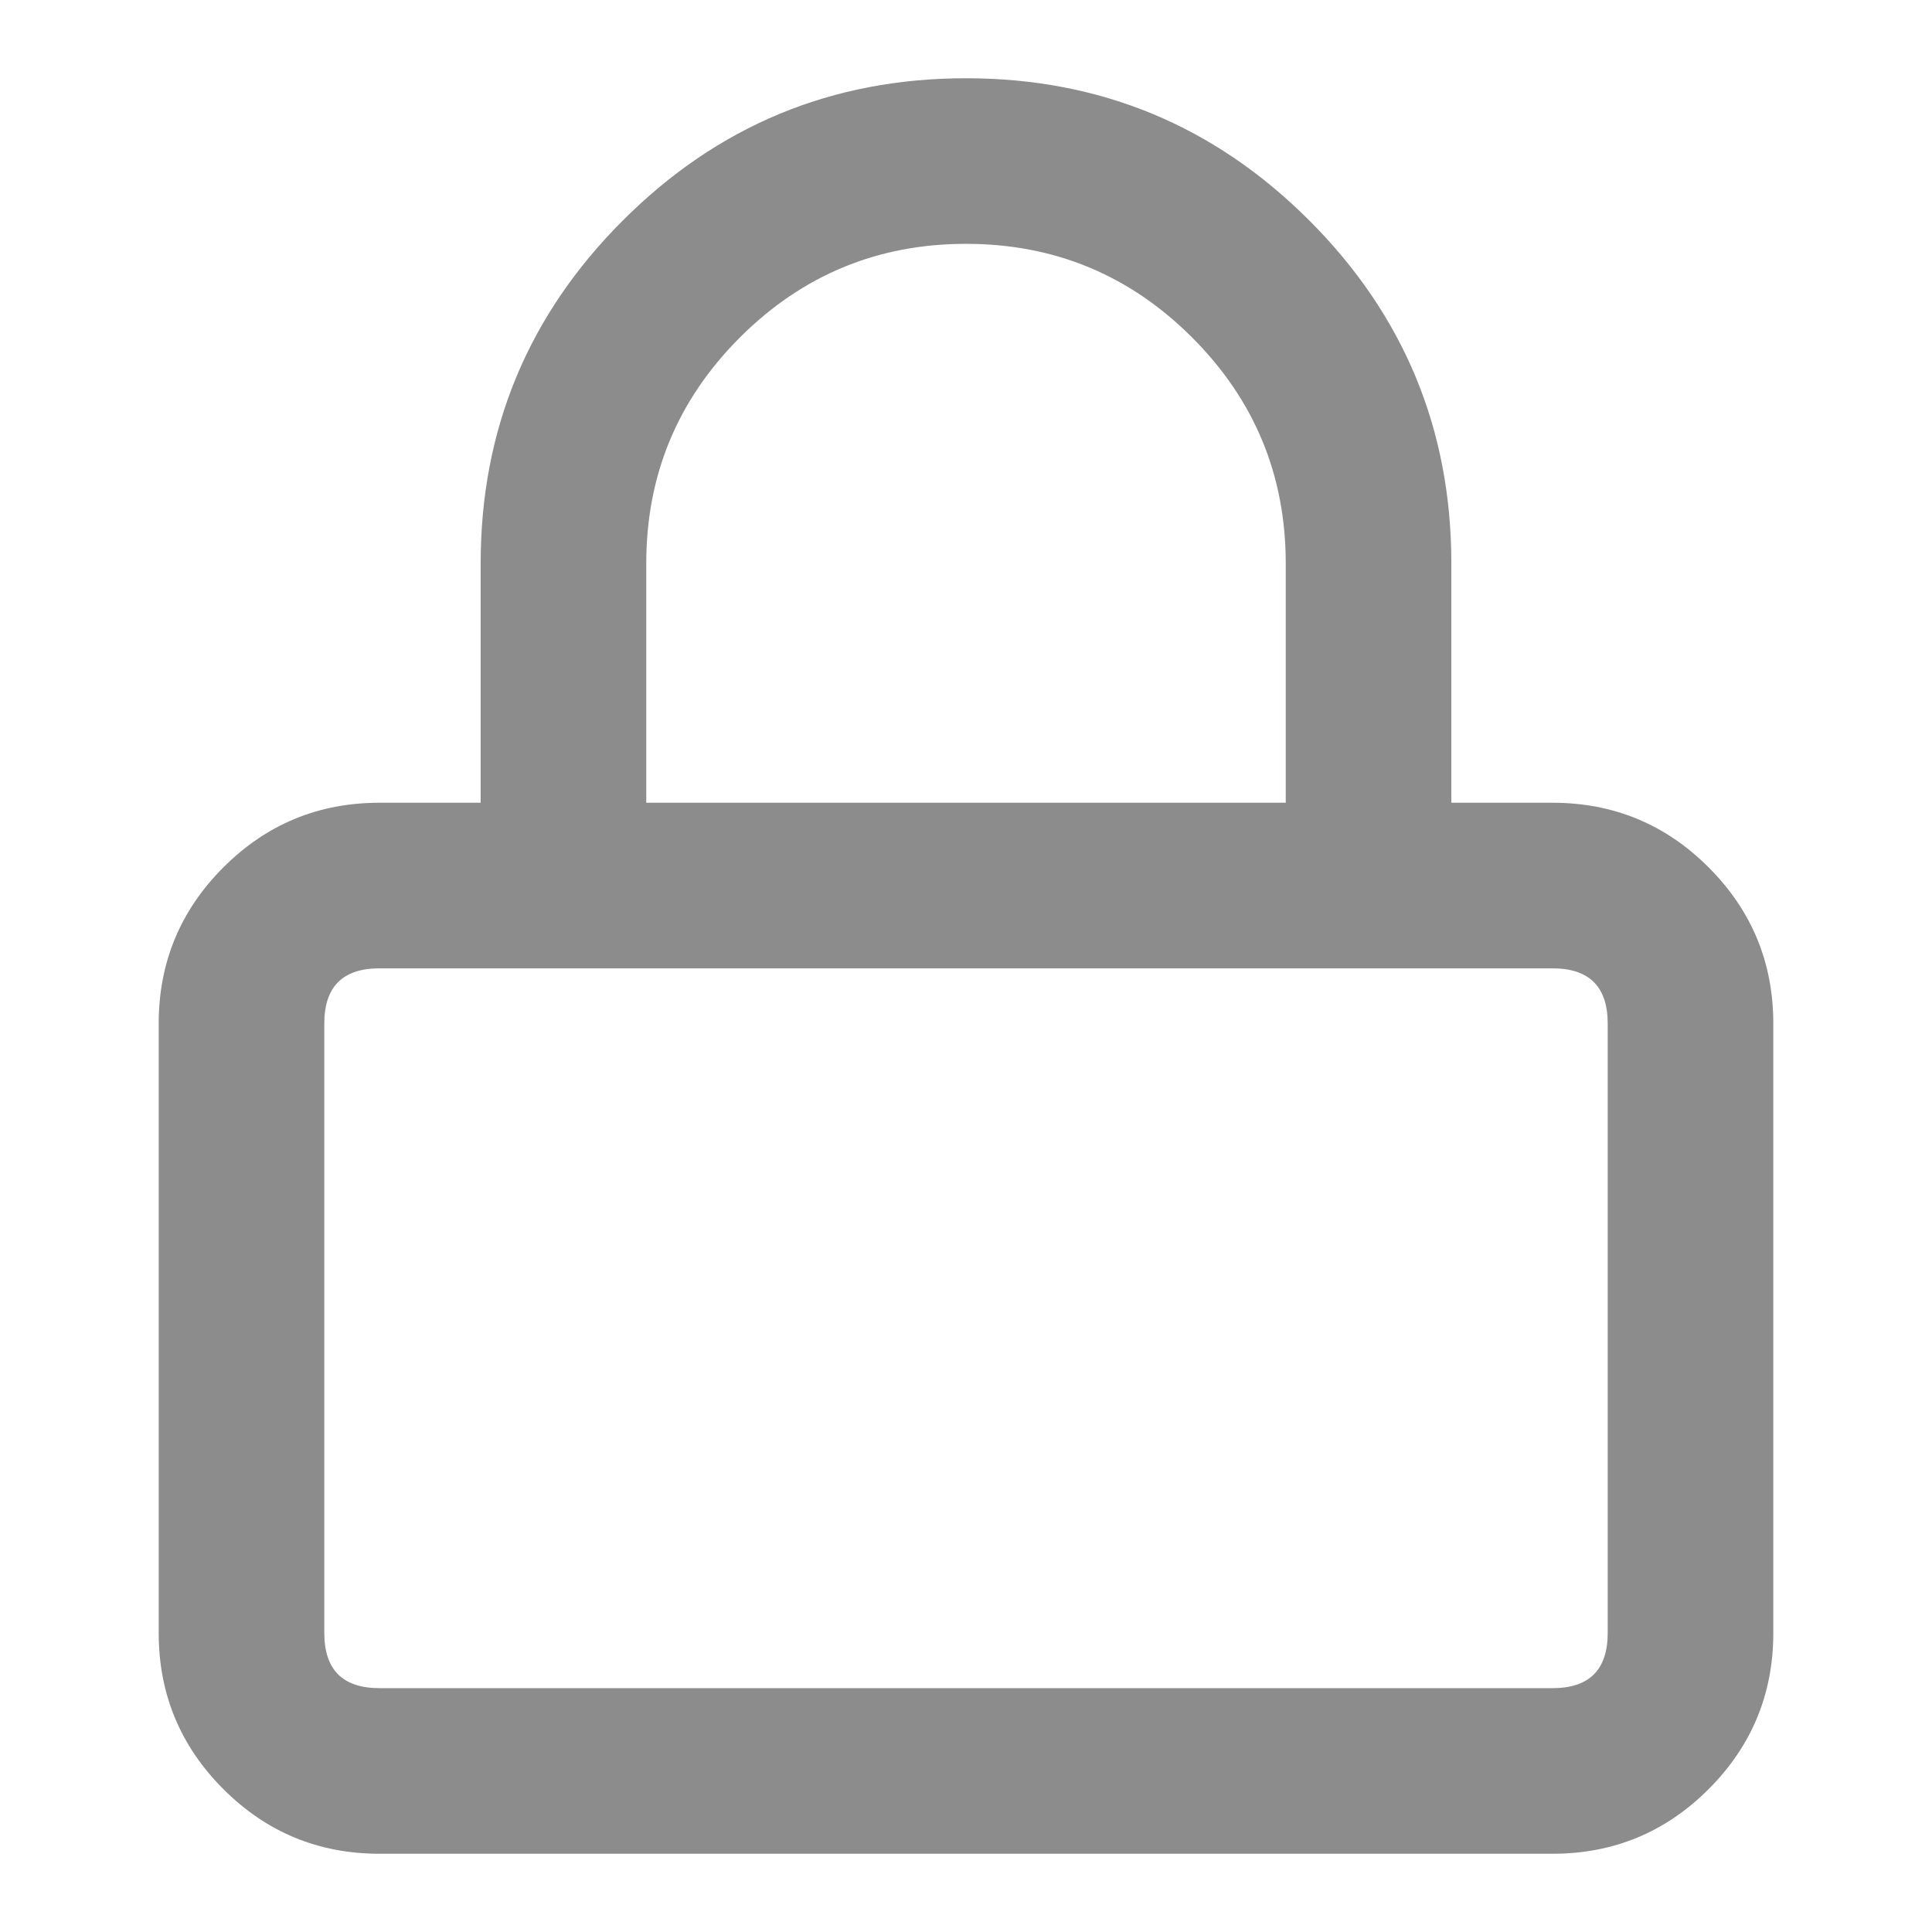
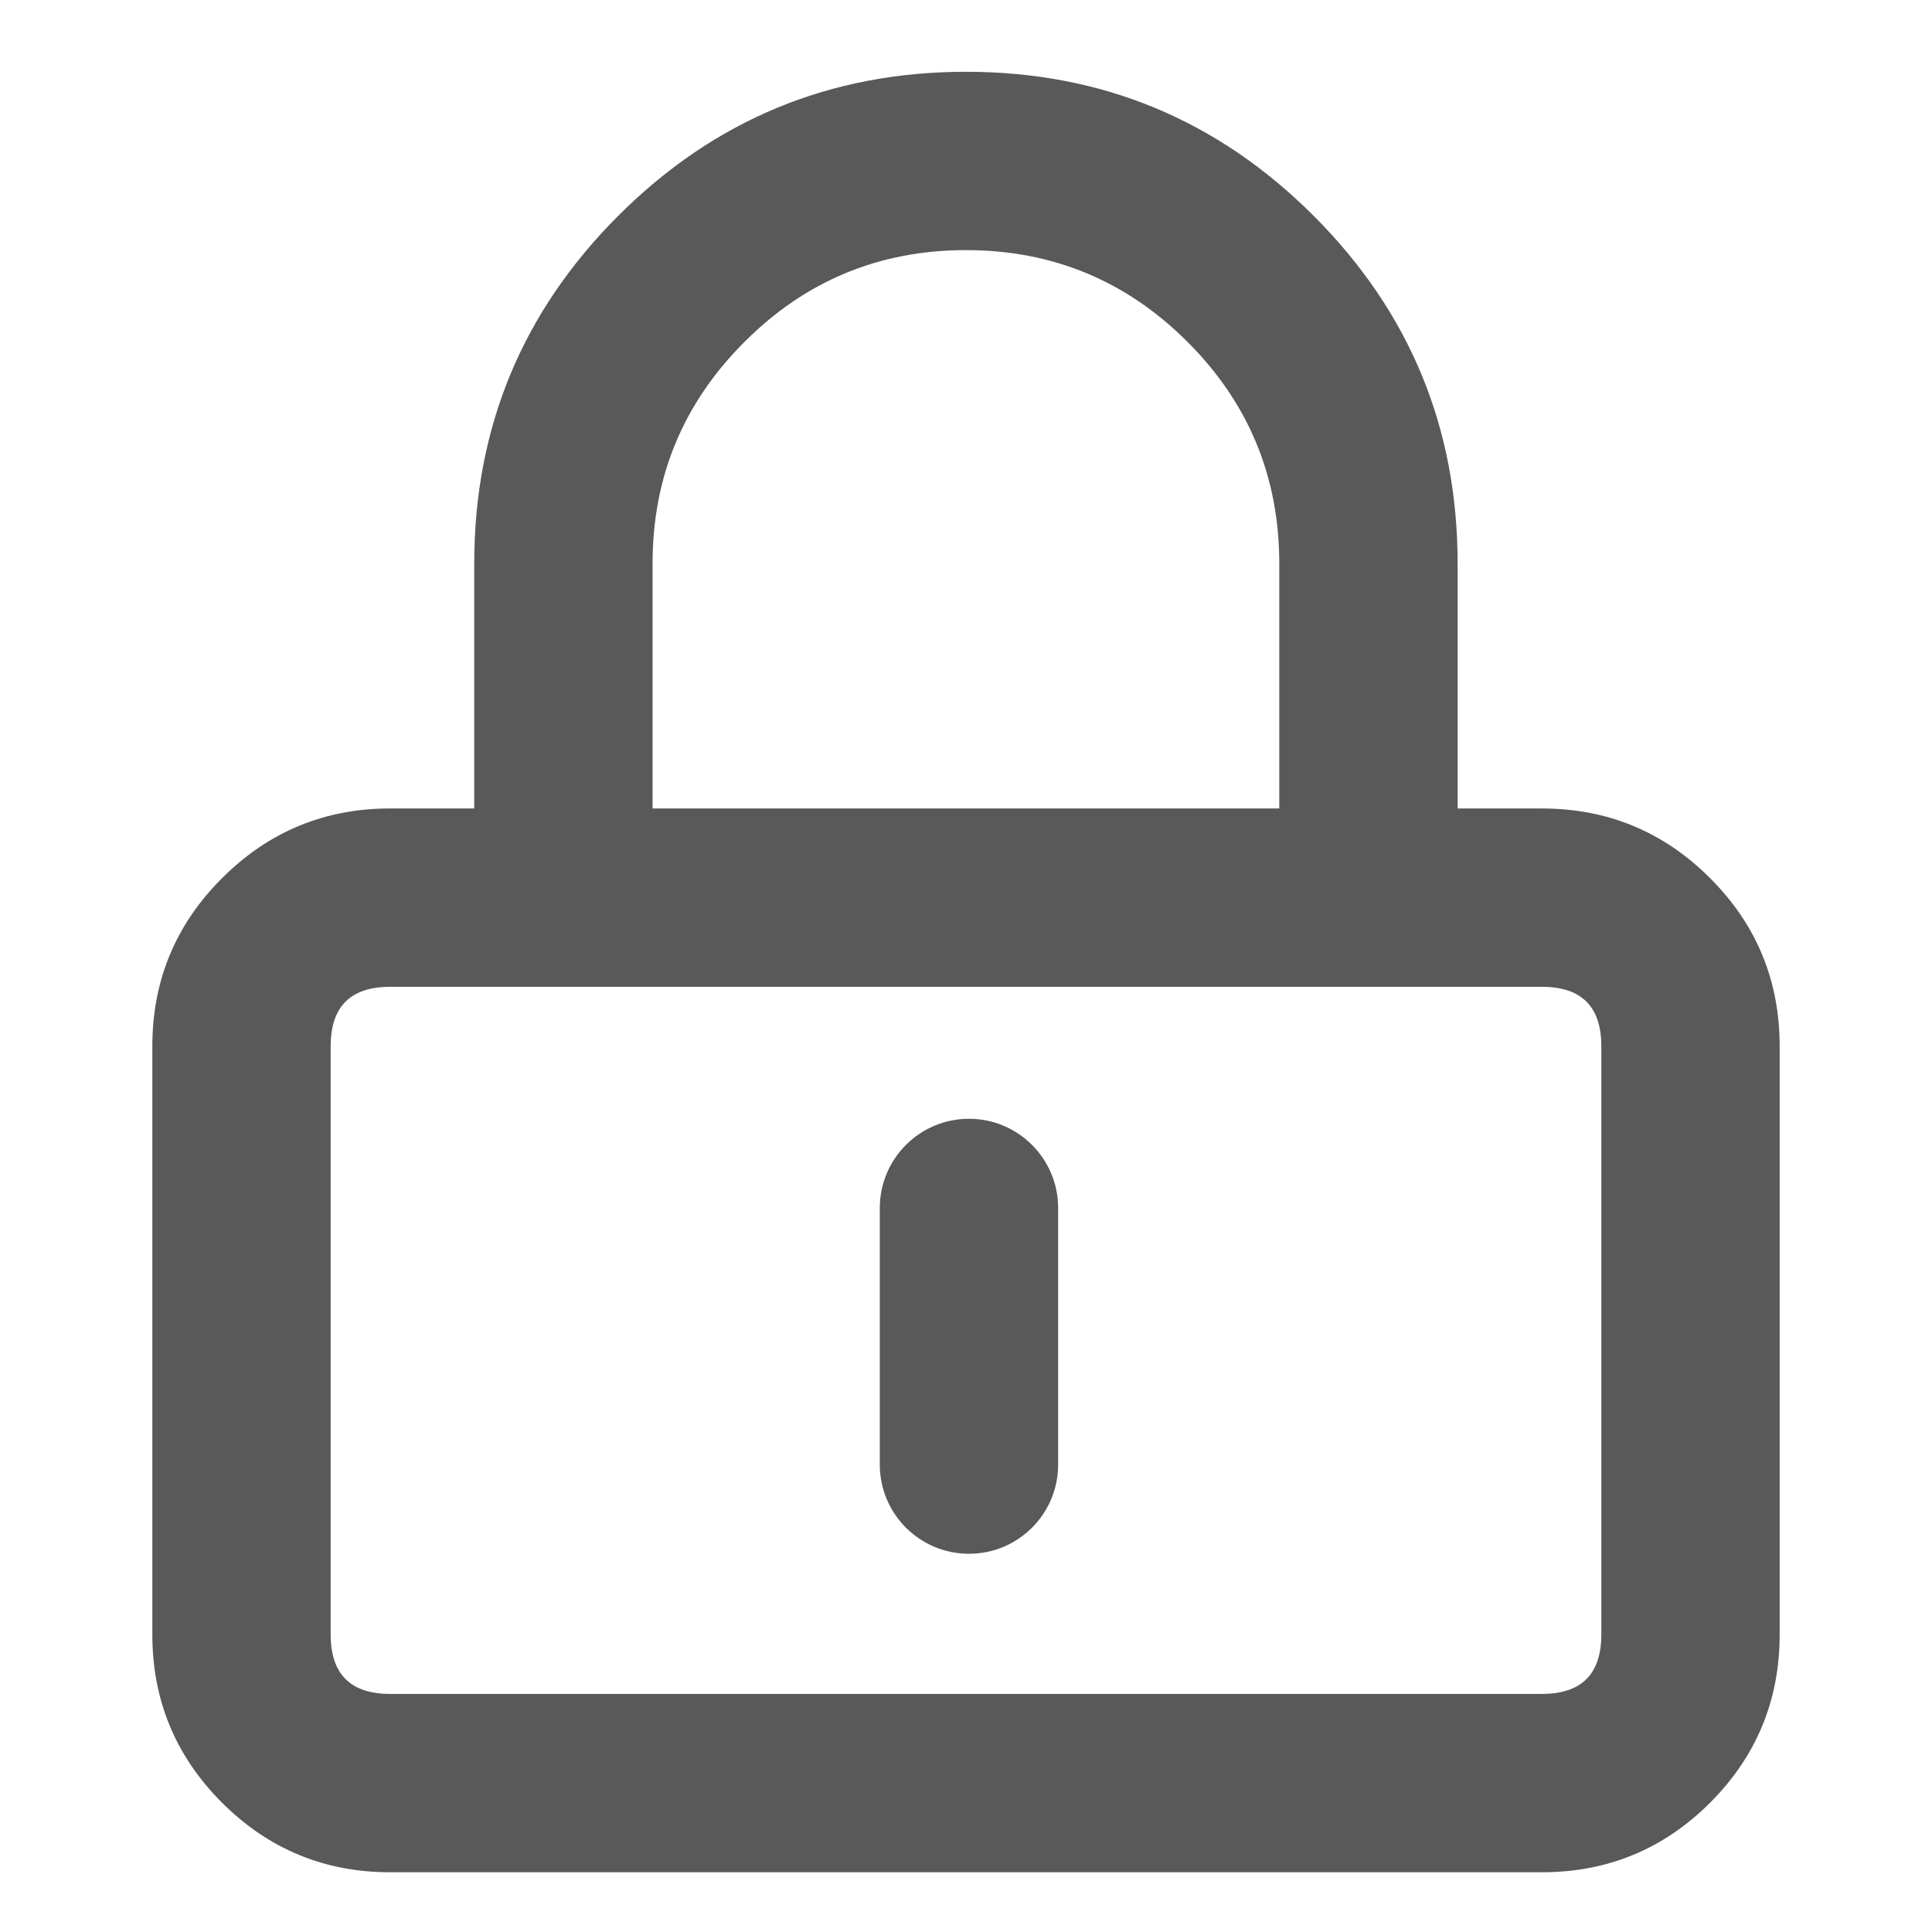
- <svg xmlns="http://www.w3.org/2000/svg" fill="none" version="1.1" width="14" height="14" viewBox="0 0 14 14">
+ <svg xmlns="http://www.w3.org/2000/svg" fill="none" version="1.1" width="13" height="13" viewBox="0 0 13 13">
  <defs>
-     <clipPath id="master_svg0_517_01298">
-       <rect x="0" y="0" width="14" height="14" rx="0" />
-     </clipPath>
-     <clipPath id="master_svg1_517_01298/49_792">
-       <rect x="0" y="0" width="14" height="14" rx="0" />
+     <clipPath id="master_svg0_912_00902">
+       <rect x="0" y="0" width="13" height="13" rx="0" />
    </clipPath>
  </defs>
-   <g clip-path="url(#master_svg0_517_01298)">
-     <g clip-path="url(#master_svg1_517_01298/49_792)">
-       <g>
-         <path d="M1.15,11.833L1.15,7.417Q1.15,6.754,1.619,6.285Q2.087,5.817,2.75,5.817L11.25,5.817Q11.913,5.817,12.381,6.285Q12.85,6.754,12.85,7.417L12.85,11.833Q12.85,12.496,12.381,12.965Q11.913,13.433,11.25,13.433L2.75,13.433Q2.087,13.433,1.619,12.965Q1.15,12.496,1.15,11.833ZM2.35,11.833Q2.35,12.233,2.75,12.233L11.25,12.233Q11.65,12.233,11.65,11.833L11.65,7.417Q11.65,7.017,11.25,7.017L2.75,7.017Q2.35,7.017,2.35,7.417L2.35,11.833Z" fill="#8C8C8C" fill-opacity="1" />
-       </g>
-       <g>
-         <path d="M9.317,4.083L9.317,6.417Q9.317,6.476,9.328,6.534Q9.34,6.592,9.363,6.646Q9.385,6.701,9.418,6.75Q9.451,6.799,9.493,6.841Q9.534,6.883,9.583,6.916Q9.633,6.948,9.687,6.971Q9.742,6.994,9.8,7.005Q9.858,7.017,9.917,7.017Q9.976,7.017,10.034,7.005Q10.092,6.994,10.146,6.971Q10.201,6.948,10.25,6.916Q10.299,6.883,10.341,6.841Q10.383,6.799,10.416,6.75Q10.449,6.701,10.471,6.646Q10.494,6.592,10.505,6.534Q10.517,6.476,10.517,6.417L10.517,4.083Q10.517,2.627,9.487,1.597Q8.457,0.567,7,0.567Q5.544,0.567,4.514,1.597Q3.483,2.627,3.483,4.083L3.483,6.417Q3.483,6.476,3.495,6.534Q3.507,6.592,3.529,6.646Q3.552,6.701,3.585,6.75Q3.617,6.799,3.659,6.841Q3.701,6.883,3.75,6.916Q3.799,6.948,3.854,6.971Q3.908,6.994,3.966,7.005Q4.024,7.017,4.083,7.017Q4.143,7.017,4.201,7.005Q4.259,6.994,4.313,6.971Q4.368,6.948,4.417,6.916Q4.466,6.883,4.508,6.841Q4.55,6.799,4.582,6.75Q4.615,6.701,4.638,6.646Q4.66,6.592,4.672,6.534Q4.683,6.476,4.683,6.417L4.683,4.083Q4.683,3.124,5.362,2.445Q6.041,1.767,7,1.767Q7.96,1.767,8.638,2.445Q9.317,3.124,9.317,4.083Z" fill-rule="evenodd" fill="#8C8C8C" fill-opacity="1" />
-       </g>
+   <g clip-path="url(#master_svg0_912_00902)">
+     <g>
+       <path d="M1.025,7.04L1.025,10.998Q1.025,11.661,1.494,12.13Q1.963,12.598,2.625,12.598L10.375,12.598Q11.038,12.598,11.507,12.13Q11.975,11.661,11.975,10.998L11.975,7.04Q11.975,6.377,11.507,5.909Q11.038,5.44,10.375,5.44L2.625,5.44Q1.963,5.44,1.494,5.909Q1.025,6.377,1.025,7.04ZM2.625,11.398Q2.225,11.398,2.225,10.998L2.225,7.04Q2.225,6.64,2.625,6.64L10.375,6.64Q10.775,6.64,10.775,7.04L10.775,10.998Q10.775,11.398,10.375,11.398L2.625,11.398Z" fill-rule="evenodd" fill="#595959" fill-opacity="1" />
+     </g>
+     <g>
+       <path d="M8.608,5.958L8.608,3.792Q8.608,2.918,7.991,2.301Q7.373,1.683,6.5,1.683Q5.626,1.683,5.009,2.301Q4.391,2.918,4.391,3.792L4.391,5.958C4.391,6.29,4.123,6.558,3.791,6.558C3.46,6.558,3.191,6.29,3.191,5.958L3.191,3.792Q3.191,2.421,4.16,1.452Q5.129,0.483,6.5,0.483Q7.87,0.483,8.839,1.452Q9.808,2.421,9.808,3.792L9.808,5.958C9.808,6.29,9.539,6.558,9.208,6.558C8.877,6.558,8.608,6.29,8.608,5.958Z" fill-rule="evenodd" fill="#595959" fill-opacity="1" />
+     </g>
+     <g>
+       <path d="M5.92,8.128L5.92,9.855C5.92,10.187,6.189,10.455,6.52,10.455C6.851,10.455,7.12,10.187,7.12,9.855L7.12,8.128C7.12,7.797,6.851,7.528,6.52,7.528C6.189,7.528,5.92,7.797,5.92,8.128Z" fill-rule="evenodd" fill="#595959" fill-opacity="1" />
    </g>
  </g>
</svg>
